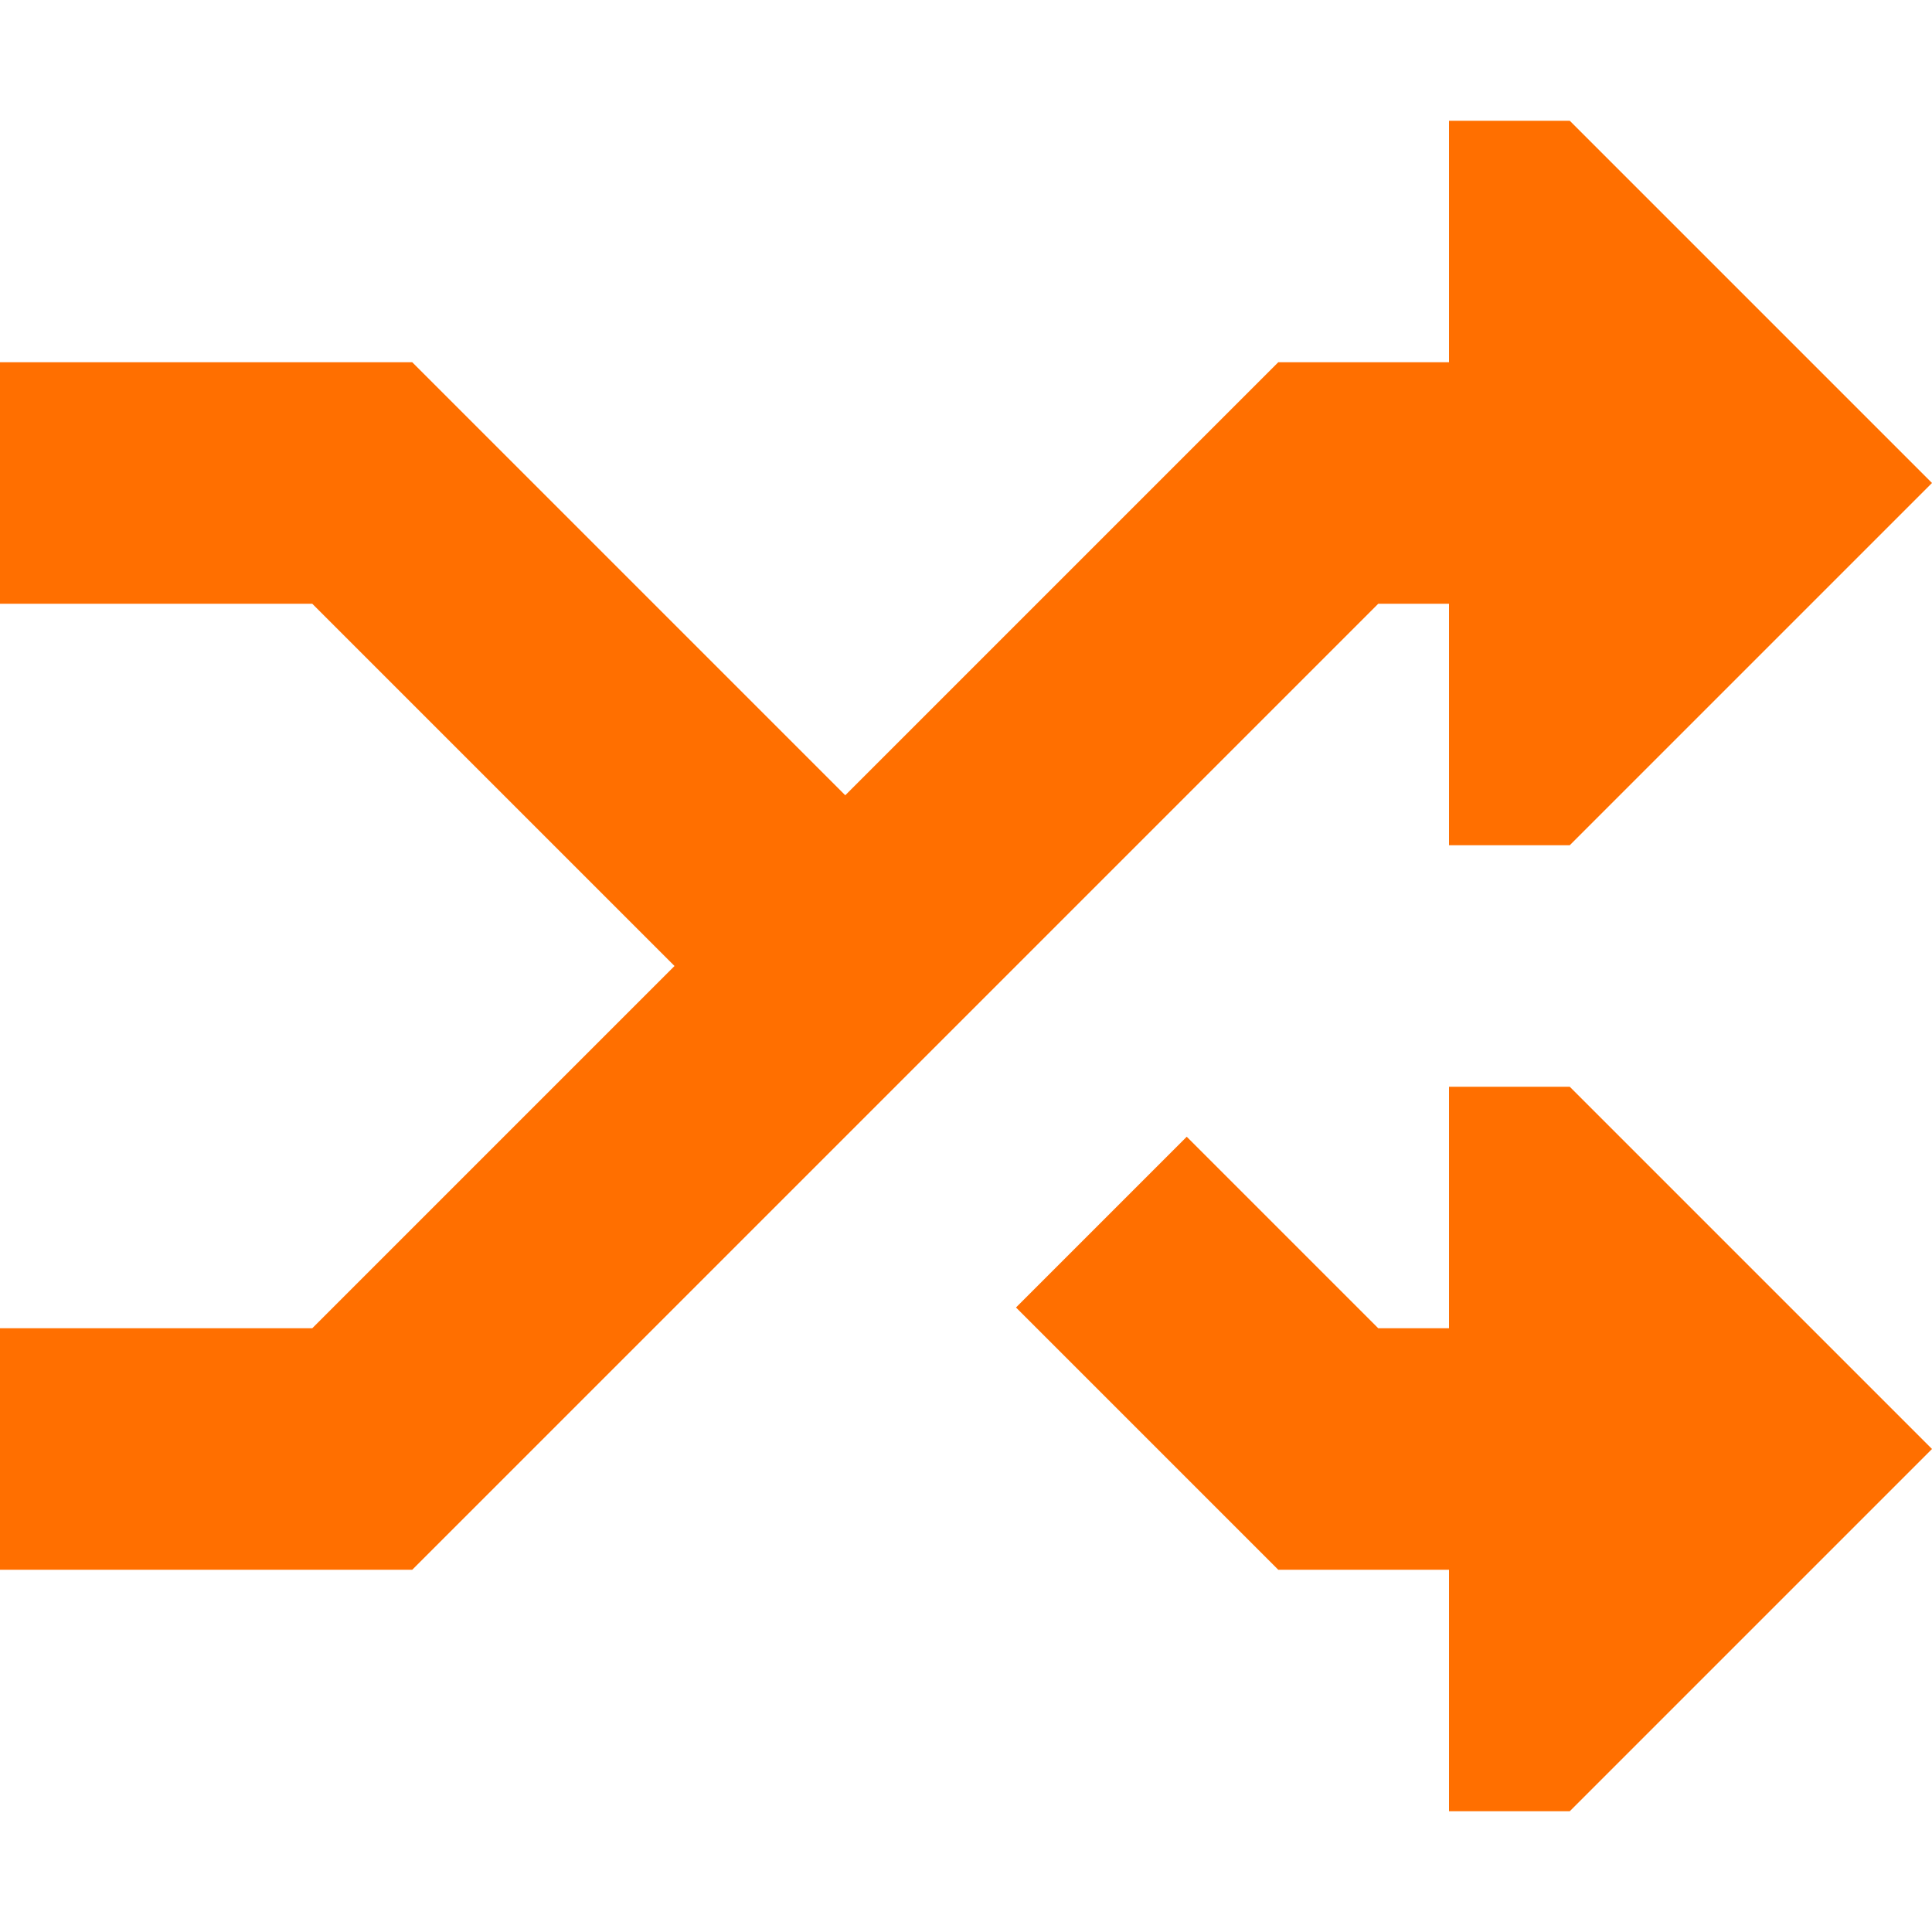
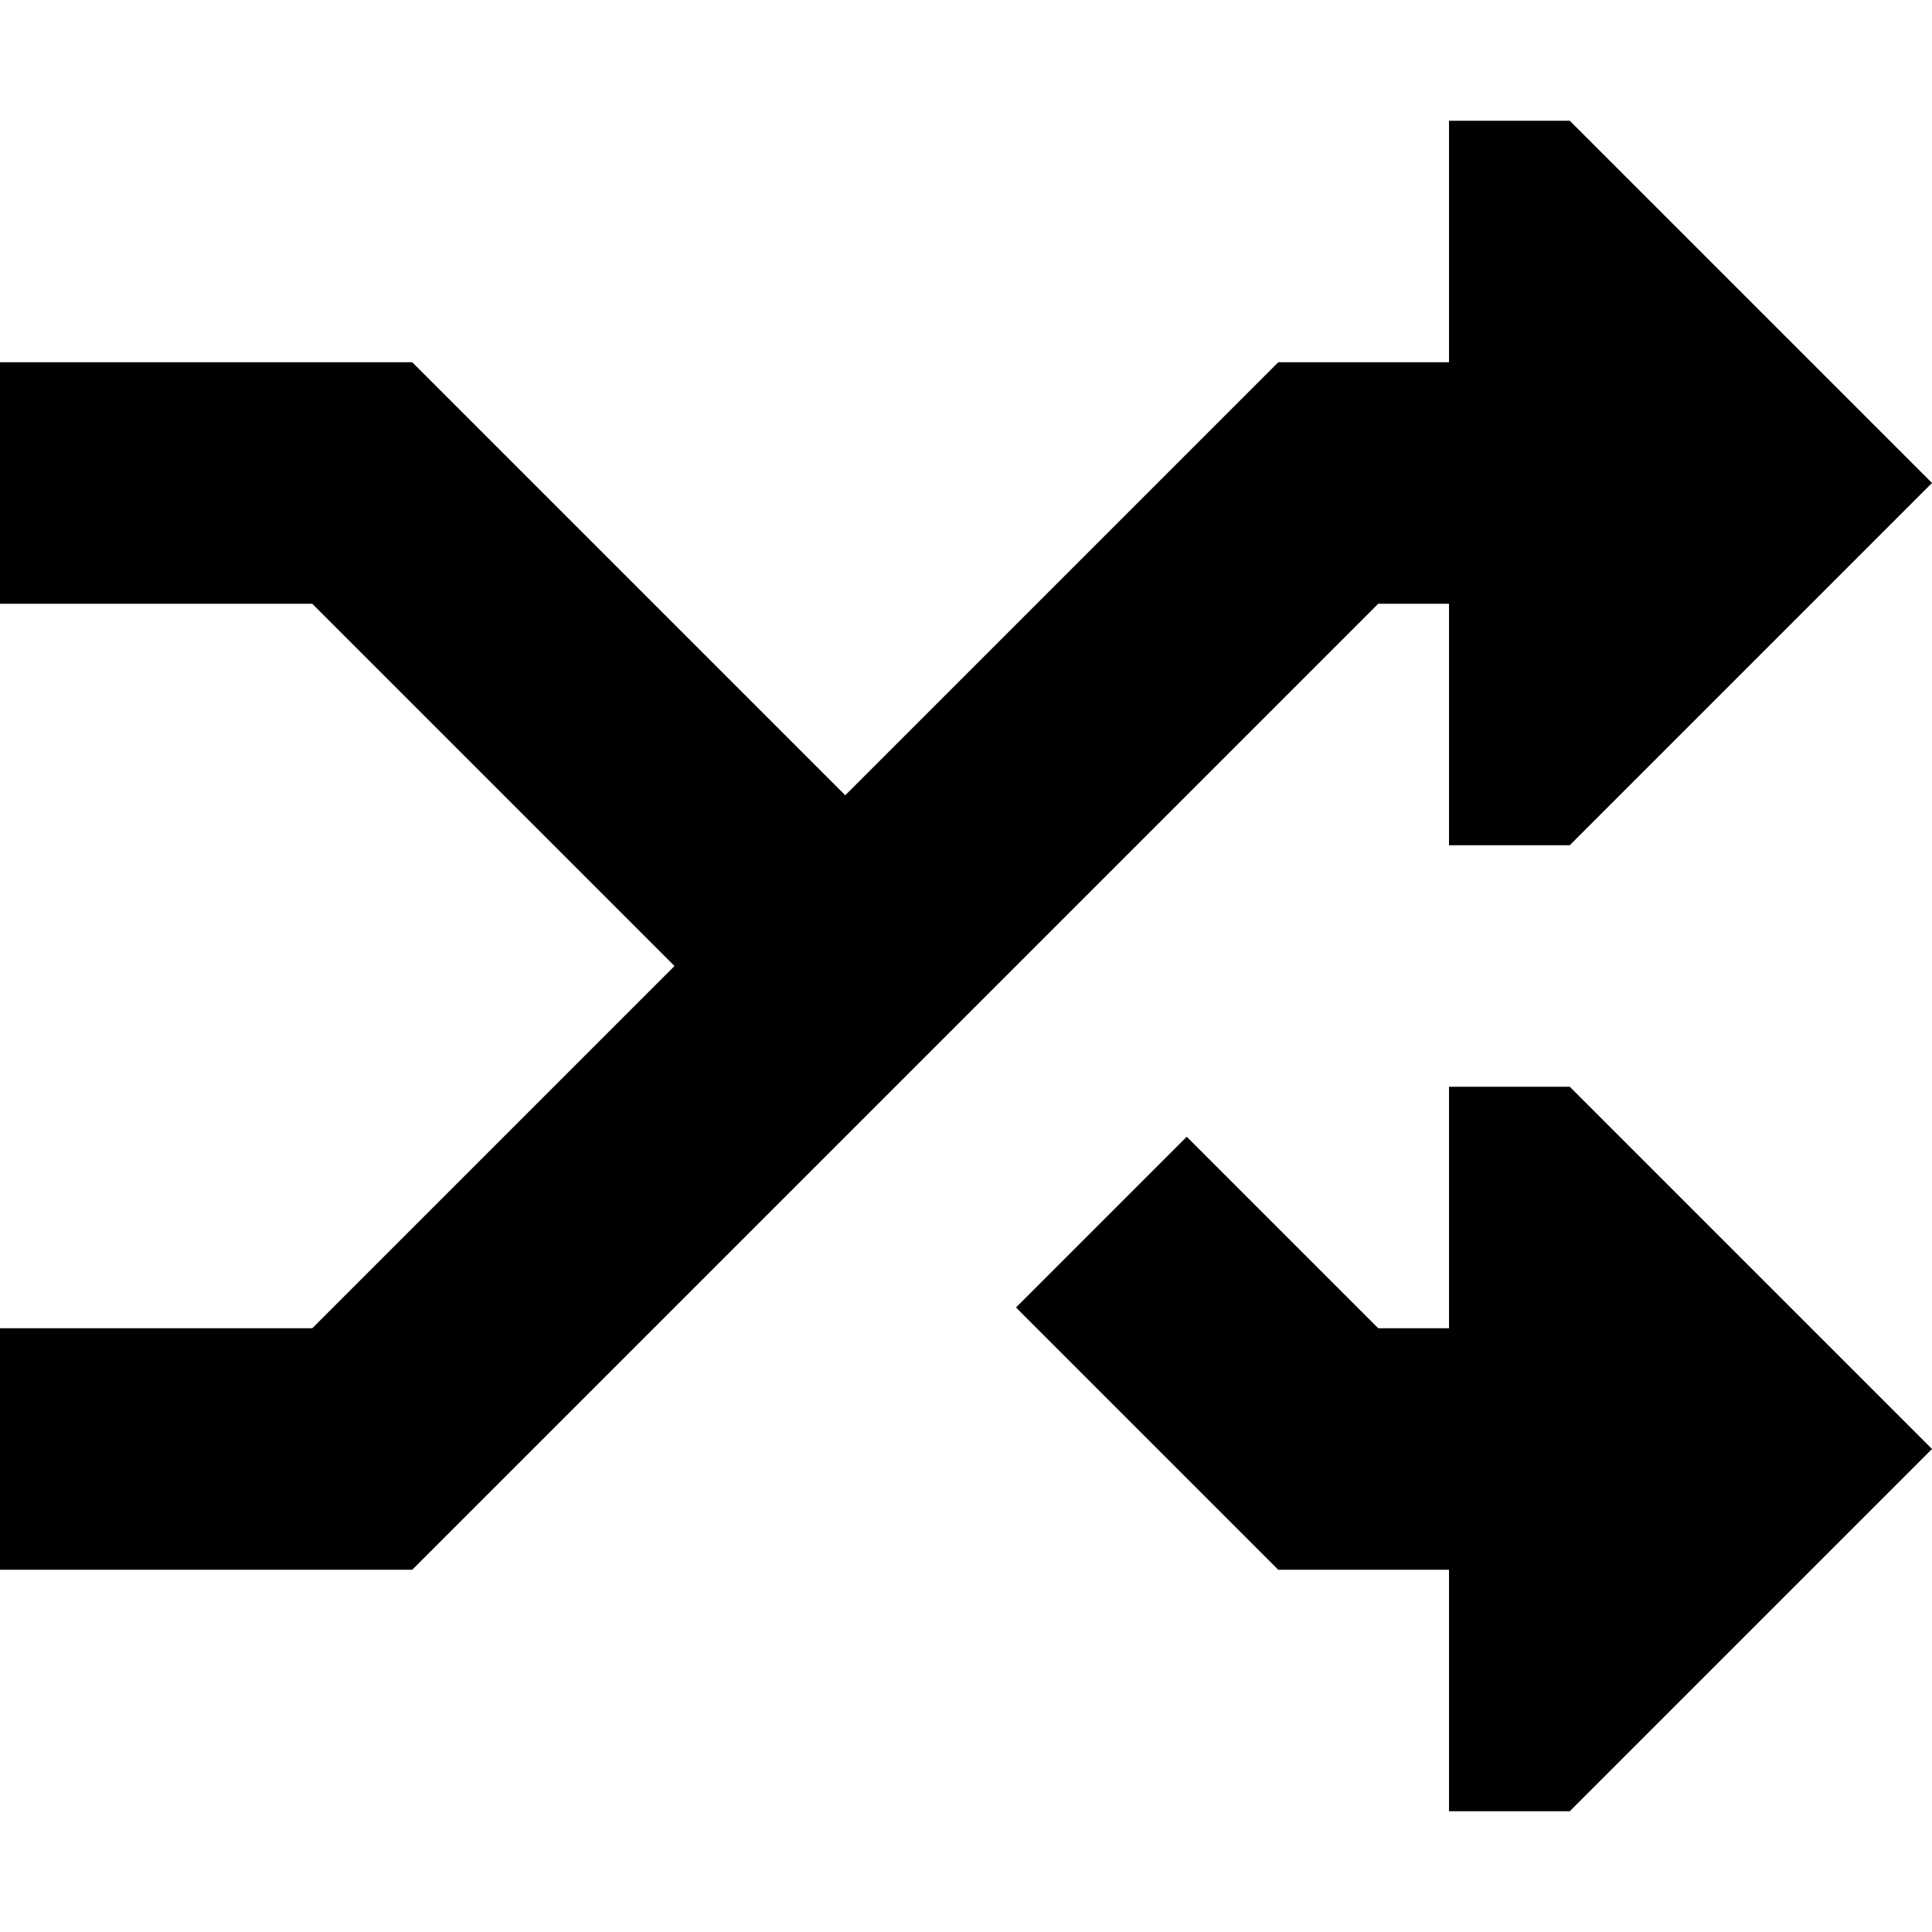
<svg xmlns="http://www.w3.org/2000/svg" width="16" height="16" viewBox="0 0 16 16" fill="none">
-   <path d="M13 1H12V3H10.586L7 6.586L3.414 3H0V5H2.586L5.586 8L2.586 11H0V13H3.414L11.414 5H12V7H13L16 4L13 1Z" fill="#FF6F00" />
-   <path d="M12 9H13L16 12L13 15H12V13H10.586L8.414 10.828L9.828 9.414L11.414 11H12V9Z" fill="#FF6F00" />
+   <path d="M13 1H12V3H10.586L7 6.586L3.414 3H0V5H2.586L5.586 8L2.586 11H0V13H3.414L11.414 5H12V7H13L16 4L13 1Z" fill="currentColor" />
+   <path d="M12 9H13L16 12L13 15H12V13H10.586L8.414 10.828L9.828 9.414L11.414 11H12V9Z" fill="currentColor" />
</svg>
